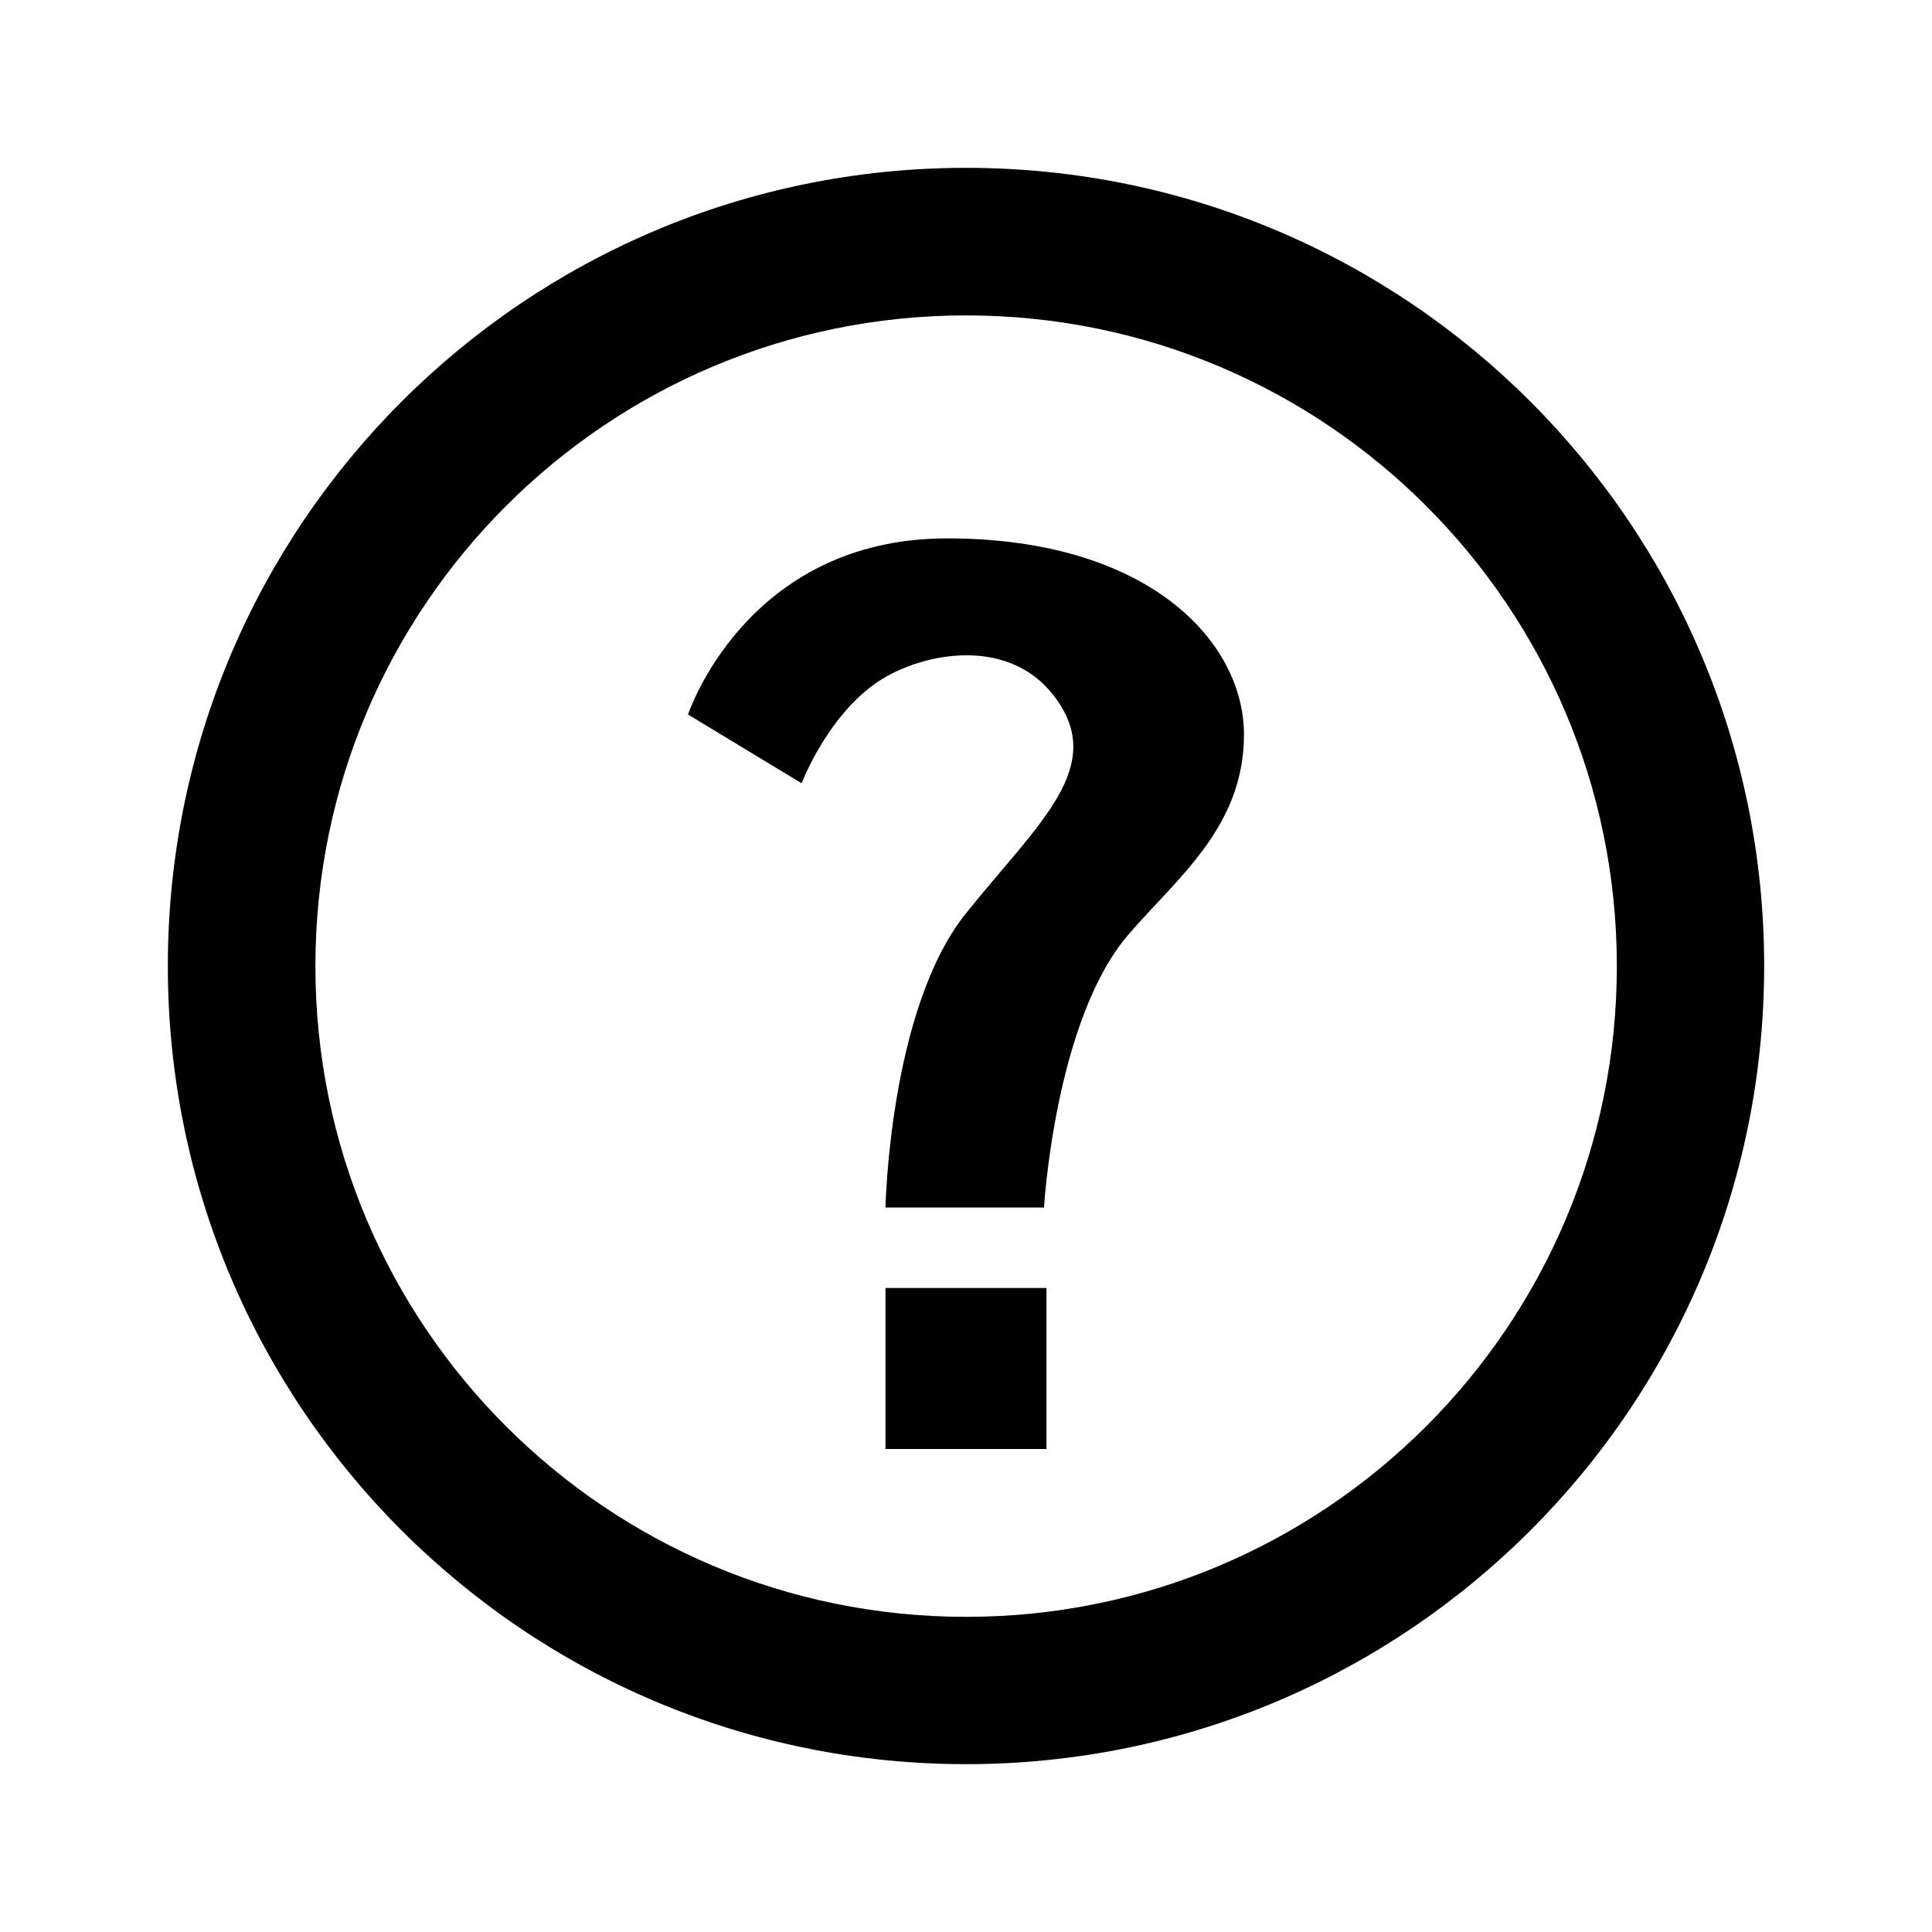
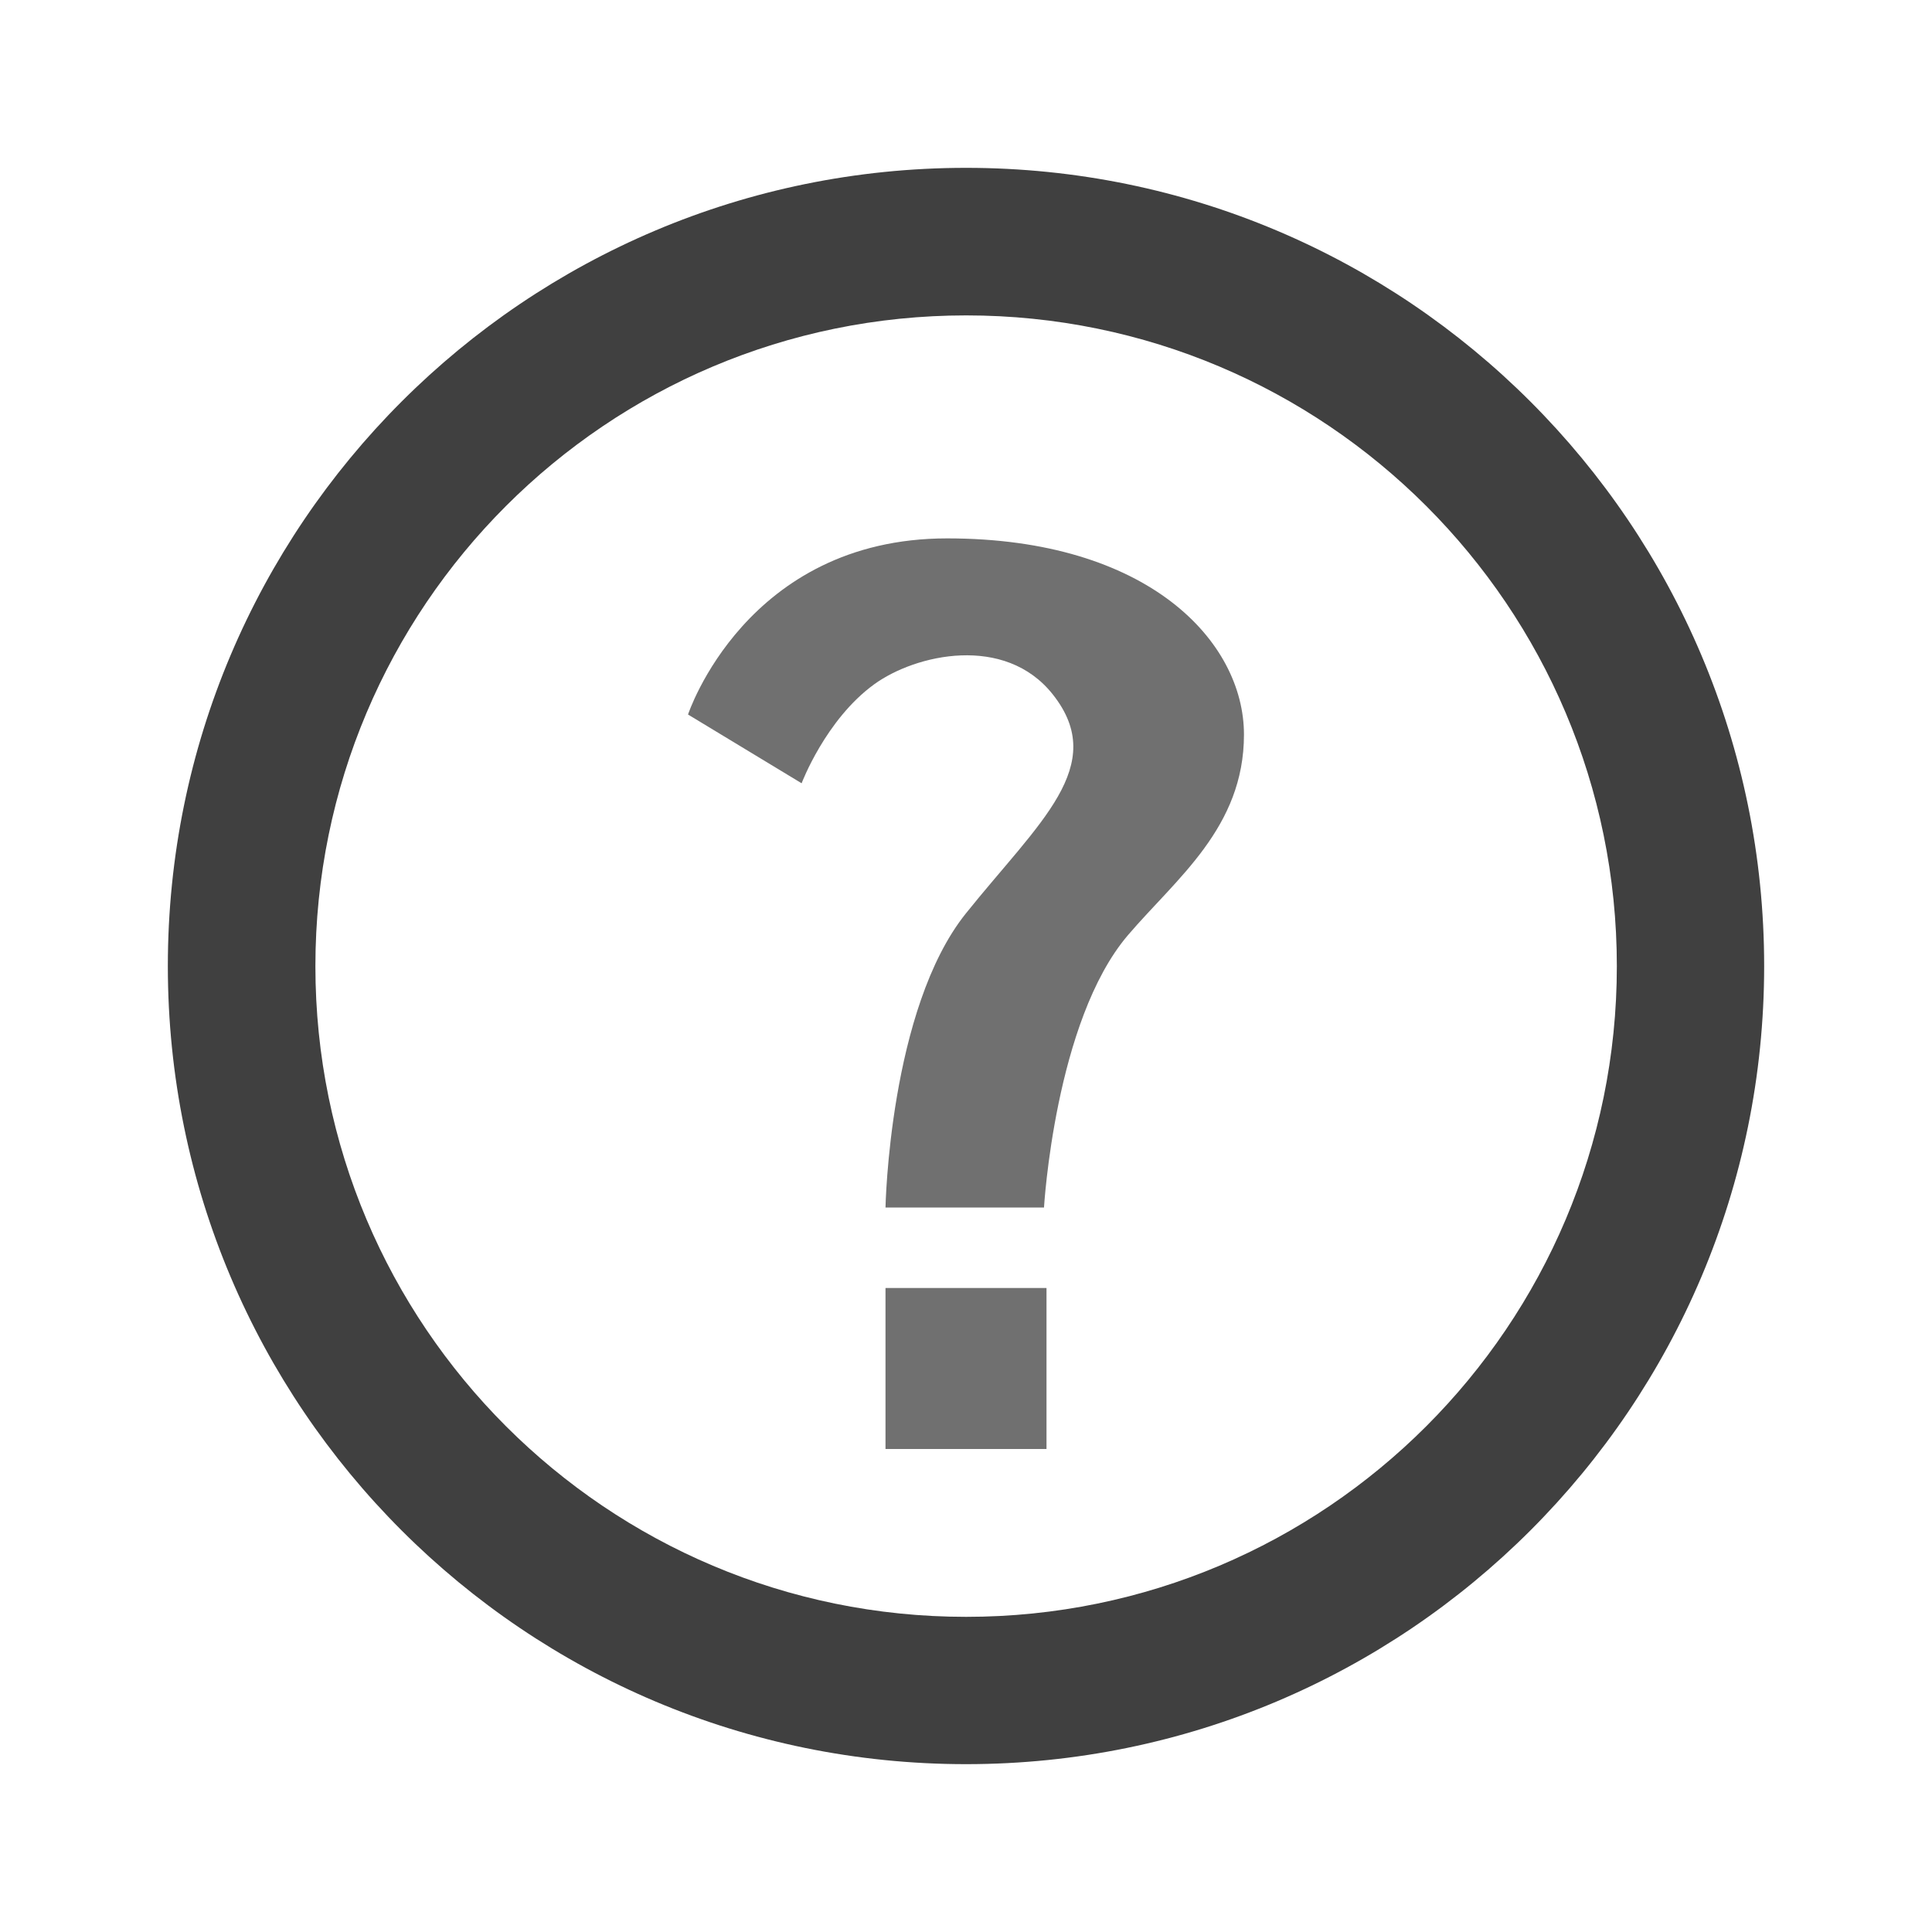
<svg xmlns="http://www.w3.org/2000/svg" width="24" height="24" viewBox="0 0 24 24">
-   <g id="help">
+   <g id="help" style="opacity:0.75;">
    <path id="circle" d="M12.001 2.085c-5.478 0-9.916 4.438-9.916 9.916 0 5.476 4.438 9.914 9.916 9.914 5.476 0 9.914-4.438 9.914-9.914 0-5.478-4.438-9.916-9.914-9.916zm.001 18c-4.465 0-8.084-3.619-8.084-8.083 0-4.465 3.619-8.084 8.084-8.084 4.464 0 8.083 3.619 8.083 8.084 0 4.464-3.619 8.083-8.083 8.083z" />
-     <g id="question-mark">
+     <g id="question-mark" style="opacity:0.75;">
      <path id="top" d="M11.766 6.688c-2.5 0-3.219 2.188-3.219 2.188l1.411.854s.298-.791.901-1.229c.516-.375 1.625-.625 2.219.125.701.885-.17 1.587-1.078 2.719-.953 1.186-1 3.655-1 3.655h1.969s.135-2.318 1.041-3.381c.603-.707 1.443-1.338 1.443-2.494s-1.187-2.437-3.687-2.437z" />
      <path id="bottom" d="M11 16h2v2h-2z" />
    </g>
  </g>
</svg>
